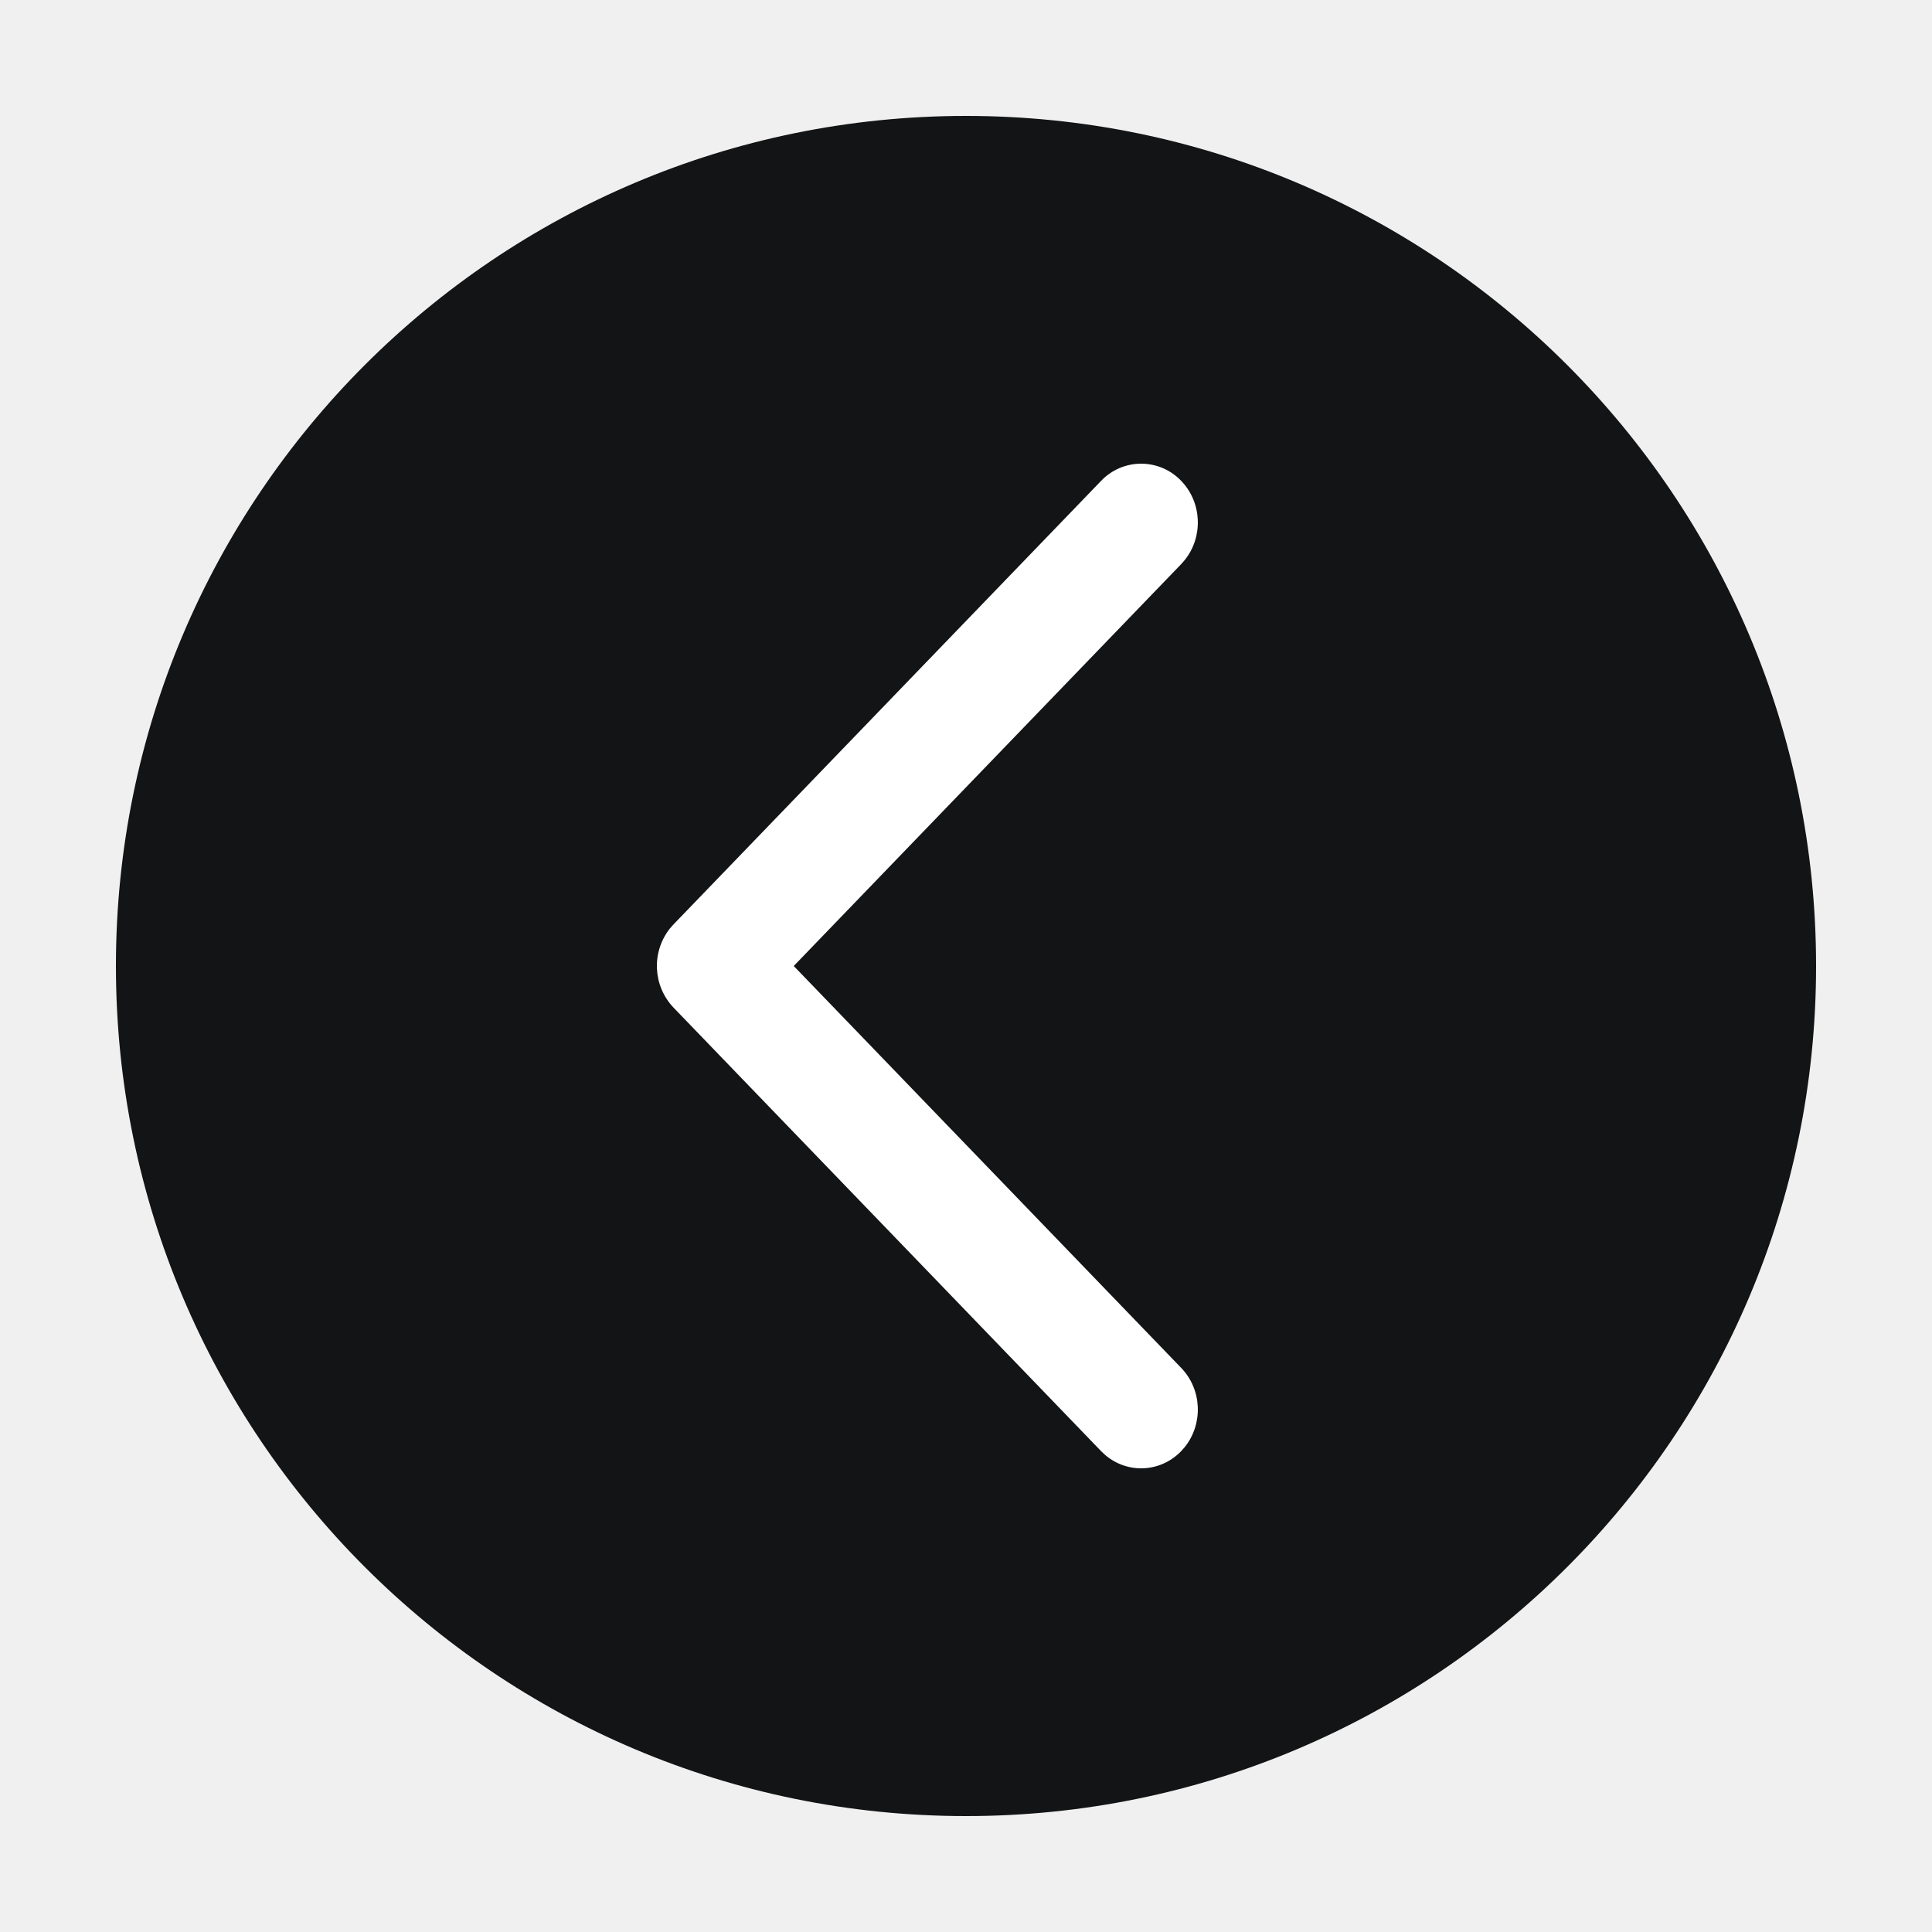
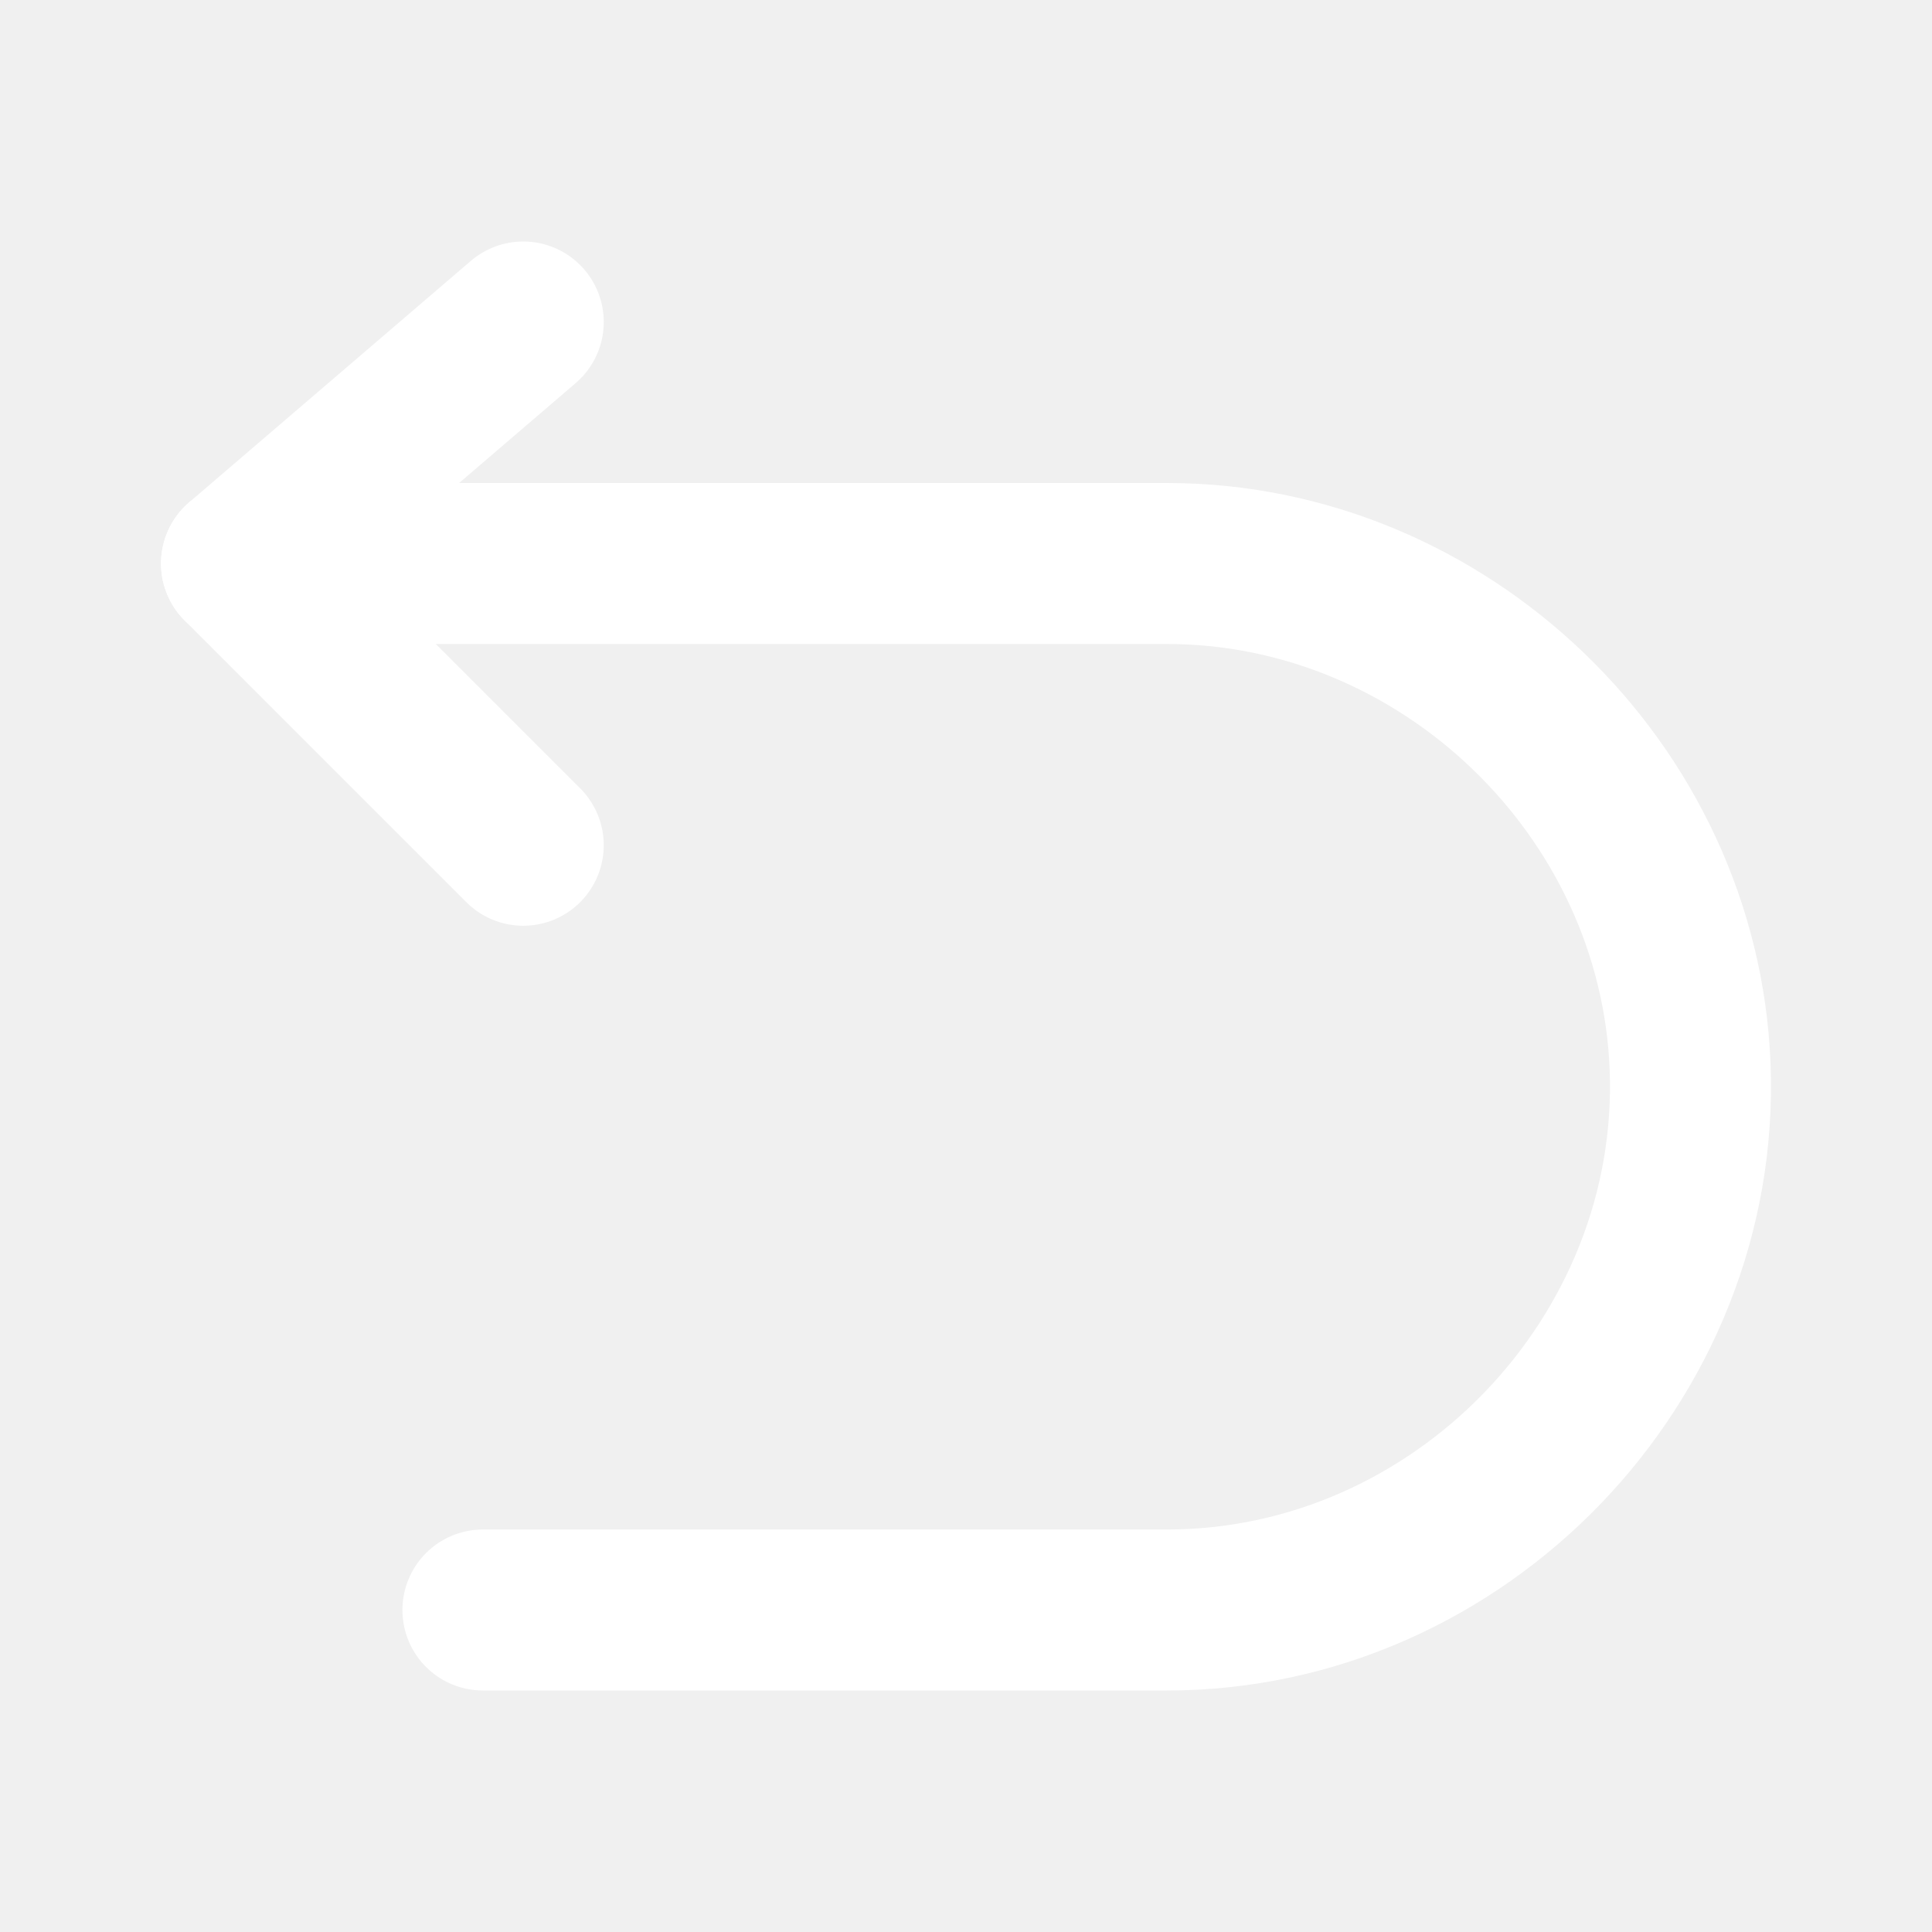
- <svg xmlns="http://www.w3.org/2000/svg" t="1694848429270" class="icon" viewBox="0 0 1024 1024" version="1.1" p-id="4006" width="200" height="200">
-   <path d="M512 512m-450.56 0a450.56 450.56 0 1 0 901.12 0 450.56 450.56 0 1 0-901.12 0Z" fill="#131415" p-id="4007" />
-   <path d="M626.074 254.894c11.059 11.469 11.694 29.614 1.946 41.841l-1.946 2.232L420.7 512 626.074 725.033c11.059 11.469 11.694 29.614 1.946 41.861l-1.946 2.212c-11.039 11.469-28.549 12.145-40.346 2.028l-2.15-2.028L356.966 534.036a32.031 32.031 0 0 1-1.946-41.861l1.946-2.212 226.611-235.069a29.286 29.286 0 0 1 42.496 0z" fill="#FFFFFF" p-id="4008" />
+ <svg xmlns="http://www.w3.org/2000/svg" width="24" height="24" viewBox="0 0 48 48" fill="none">
+   <path d="M13 8L6 14L13 21" stroke="white" stroke-width="4" stroke-linecap="round" stroke-linejoin="round" />
+   <path d="M6 14H28.994C35.877 14 41.722 19.62 41.99 26.5C42.274 33.77 36.267 40 28.994 40H11.998" stroke="white" stroke-width="4" stroke-linecap="round" stroke-linejoin="round" />
</svg>
